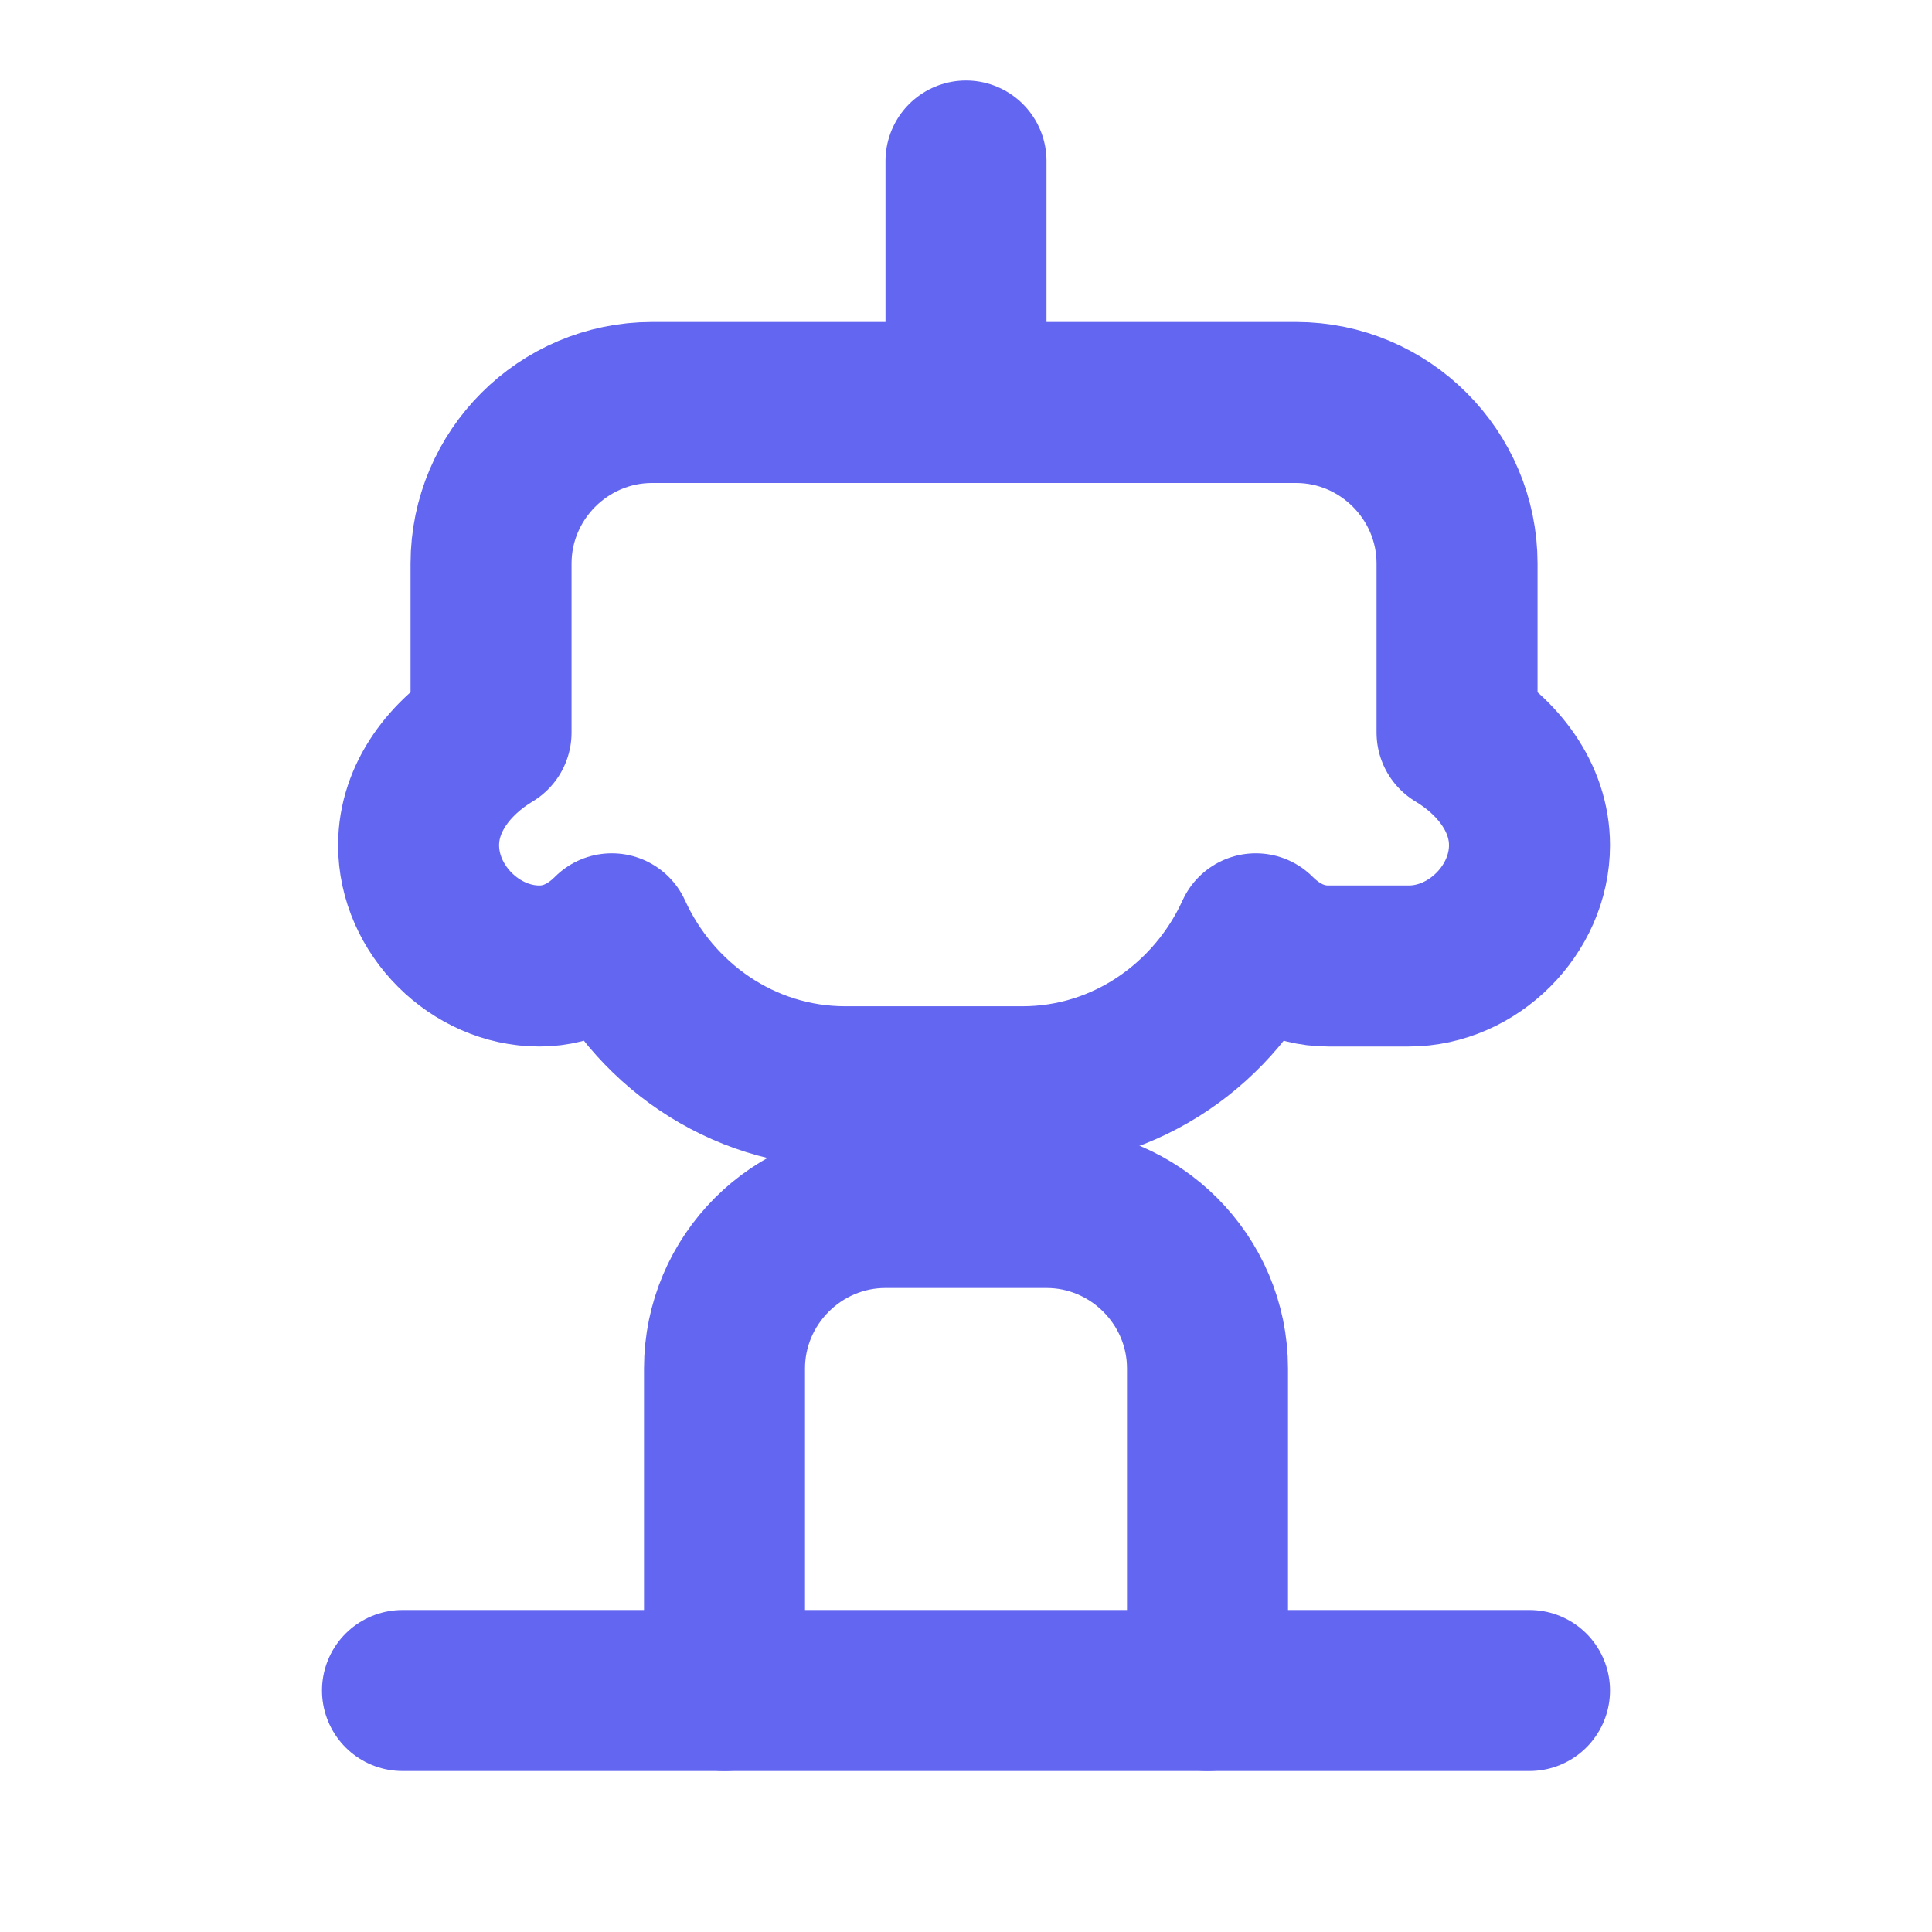
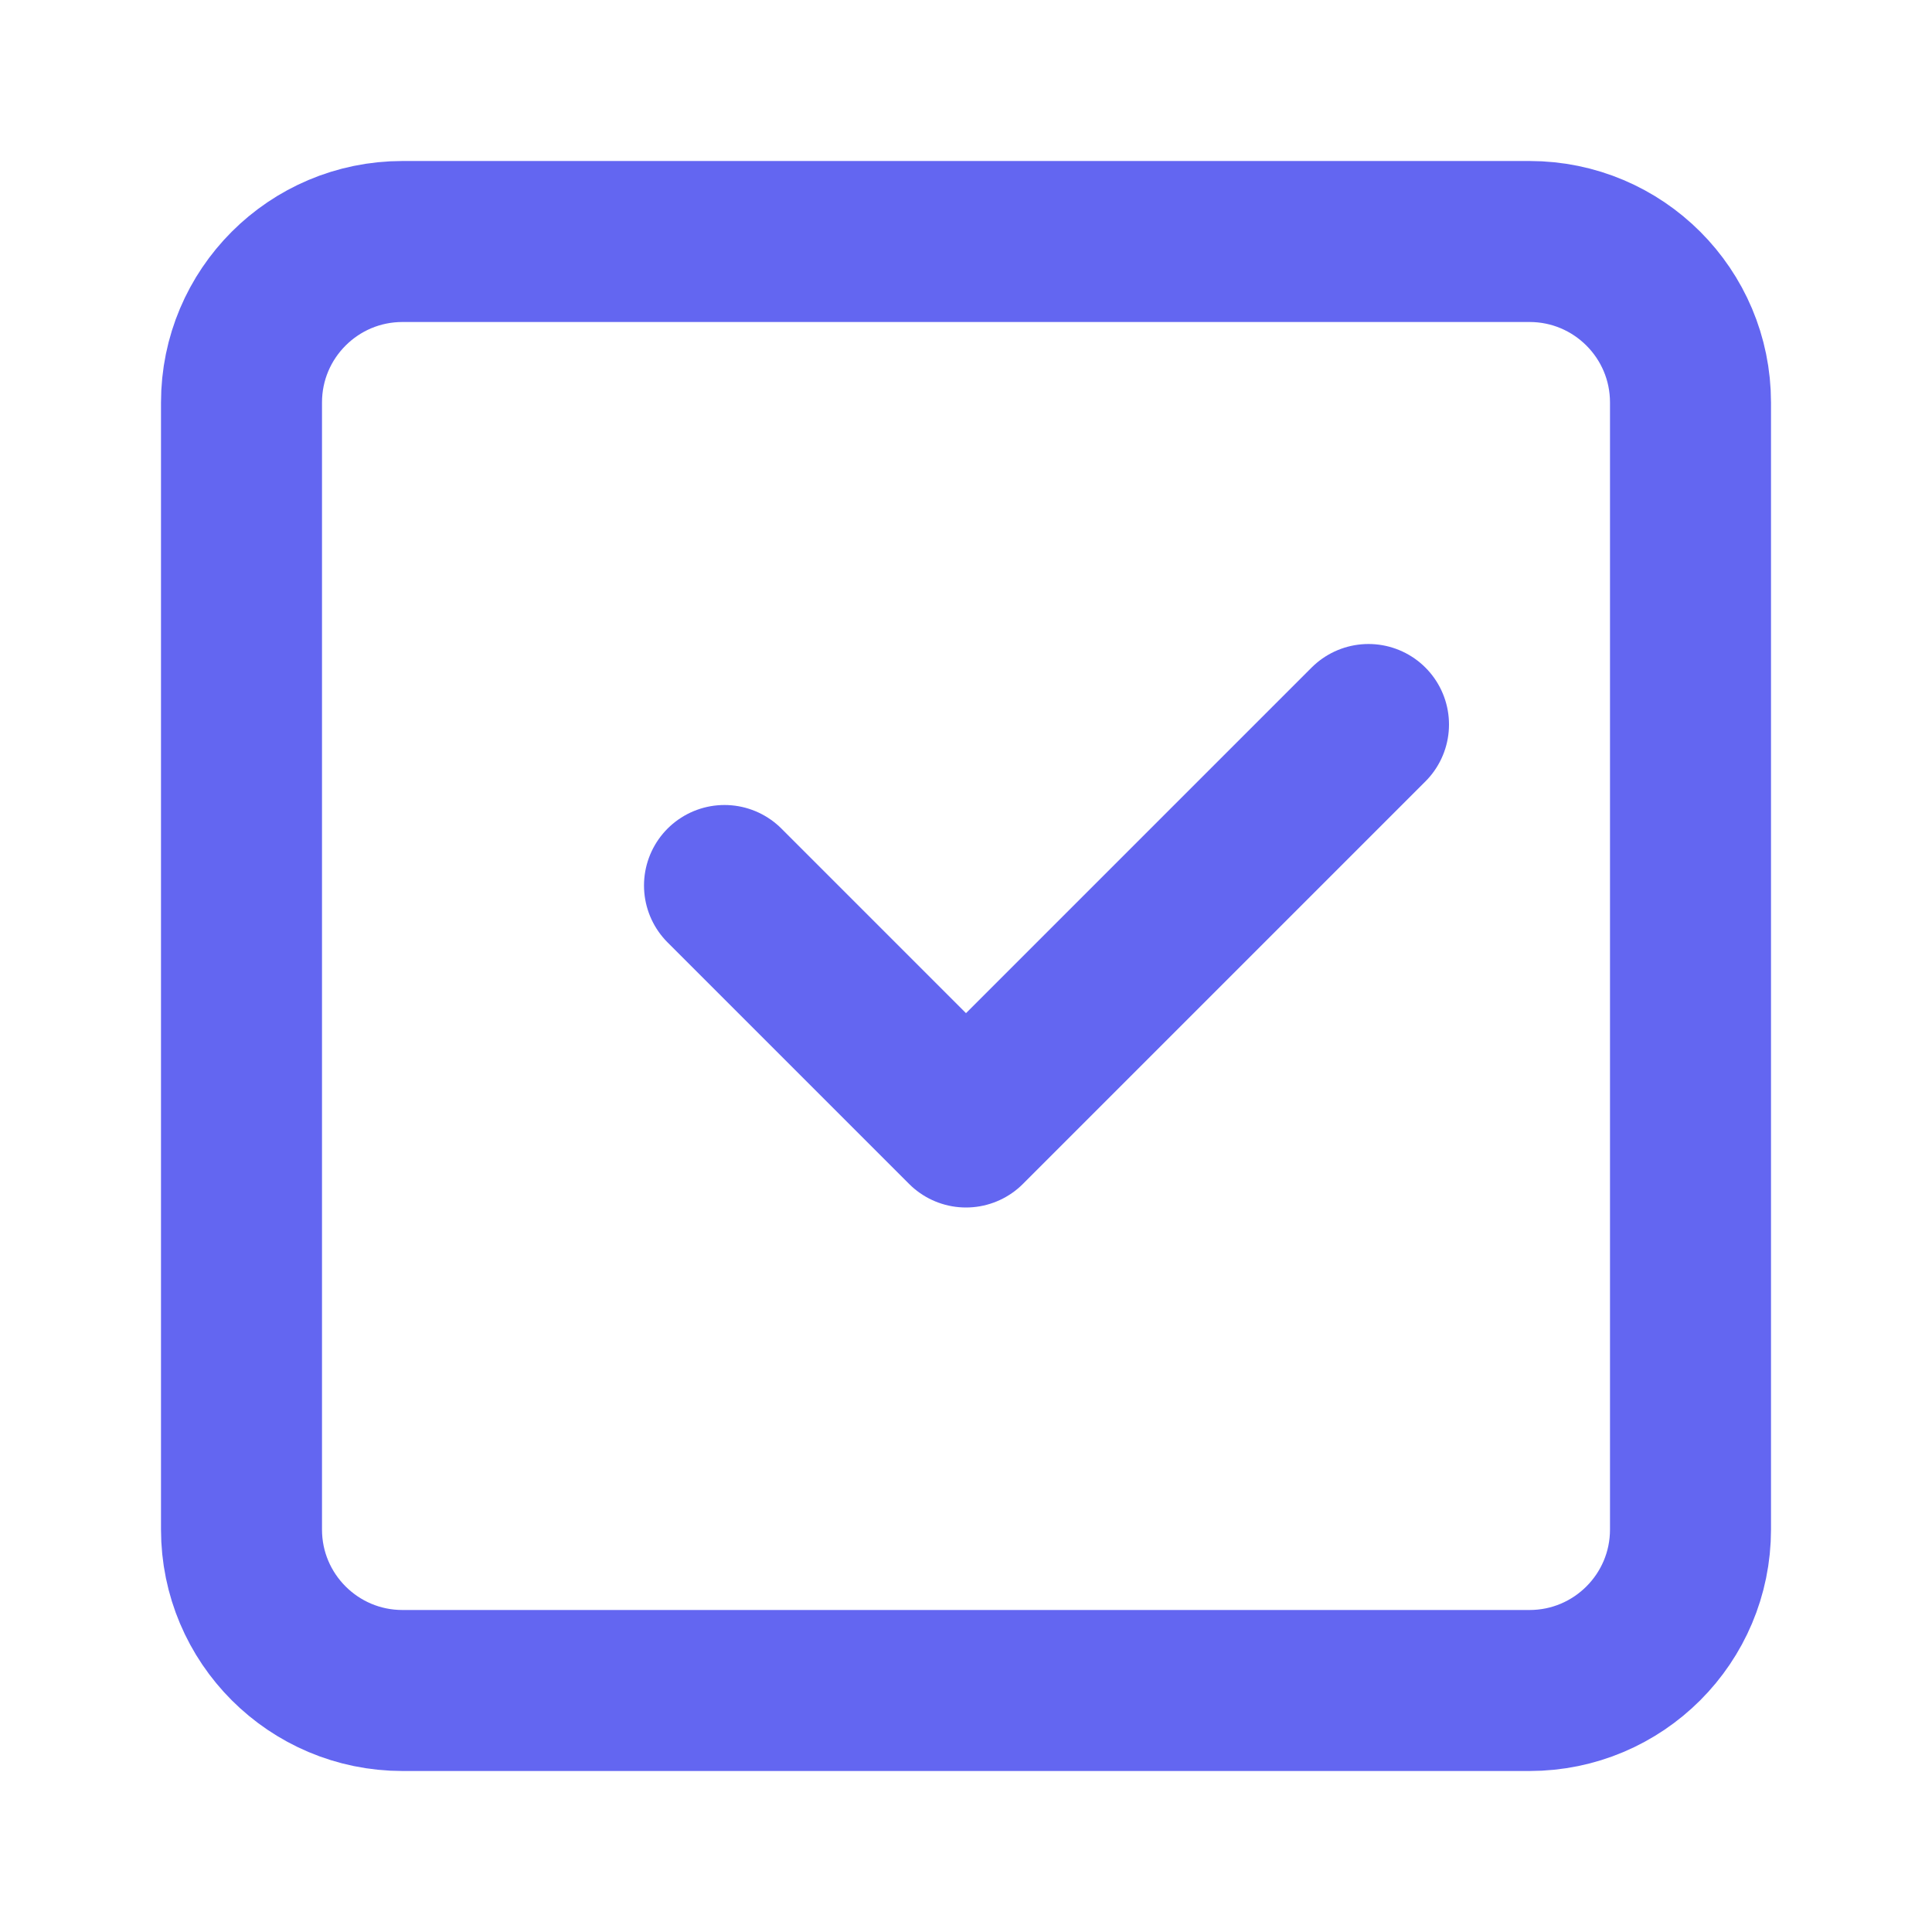
<svg xmlns="http://www.w3.org/2000/svg" width="32" height="32" viewBox="0 0 24 24" fill="none" stroke="#6366f1" stroke-width="2" stroke-linecap="round" stroke-linejoin="round">
-   <path d="M12 2v2" />
-   <path d="M5 21h14" />
-   <path d="M17.5 12c.8 0 1.5-.7 1.5-1.5 0-.6-.4-1.1-.9-1.4V7c0-1.1-.9-2-2-2h-8c-1.1 0-2 .9-2 2v2.1c-.5.3-.9.8-.9 1.4 0 .8.7 1.5 1.5 1.5.4 0 .7-.2.9-.4.5 1.1 1.6 1.9 2.9 1.9h2.2c1.3 0 2.4-.8 2.9-1.9.2.2.5.4.9.4Z" />
-   <path d="M9 21v-4c0-1.1.9-2 2-2h2c1.1 0 2 .9 2 2v4" />
+   <rect width="18" height="18" x="3" y="3" rx="2" />
+   <path d="m9 11 3 3 5-5" />
</svg>
